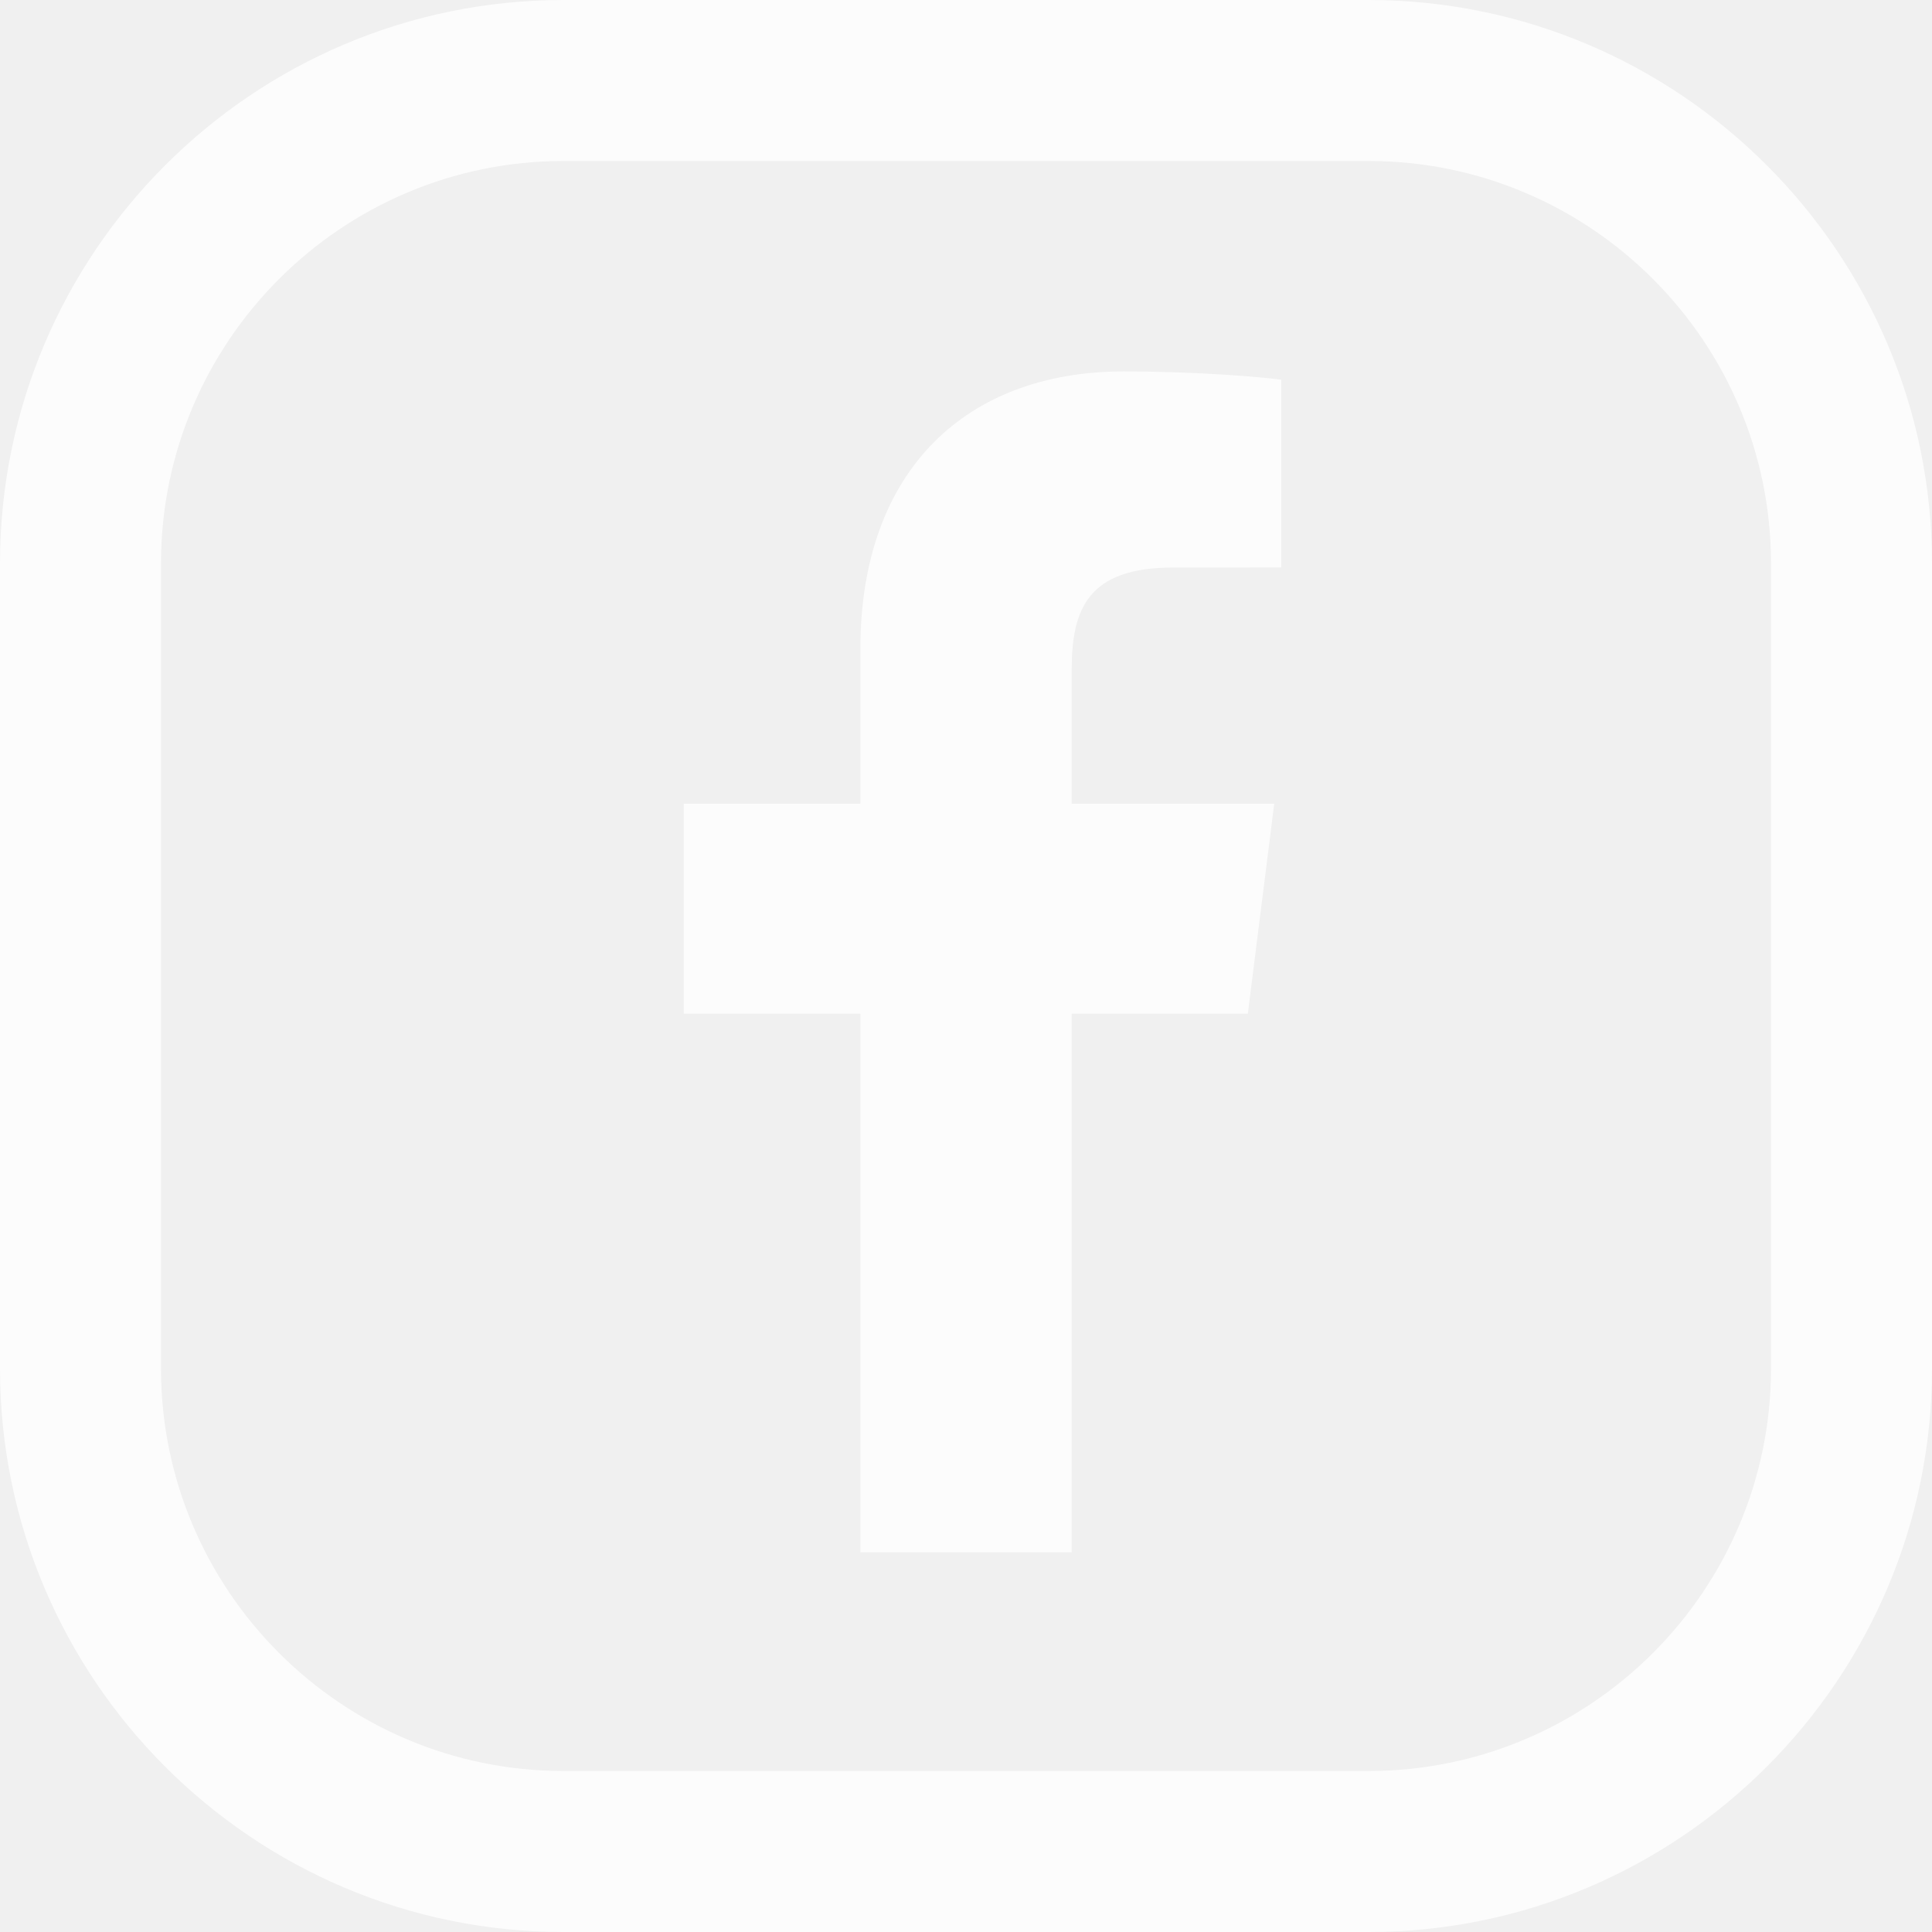
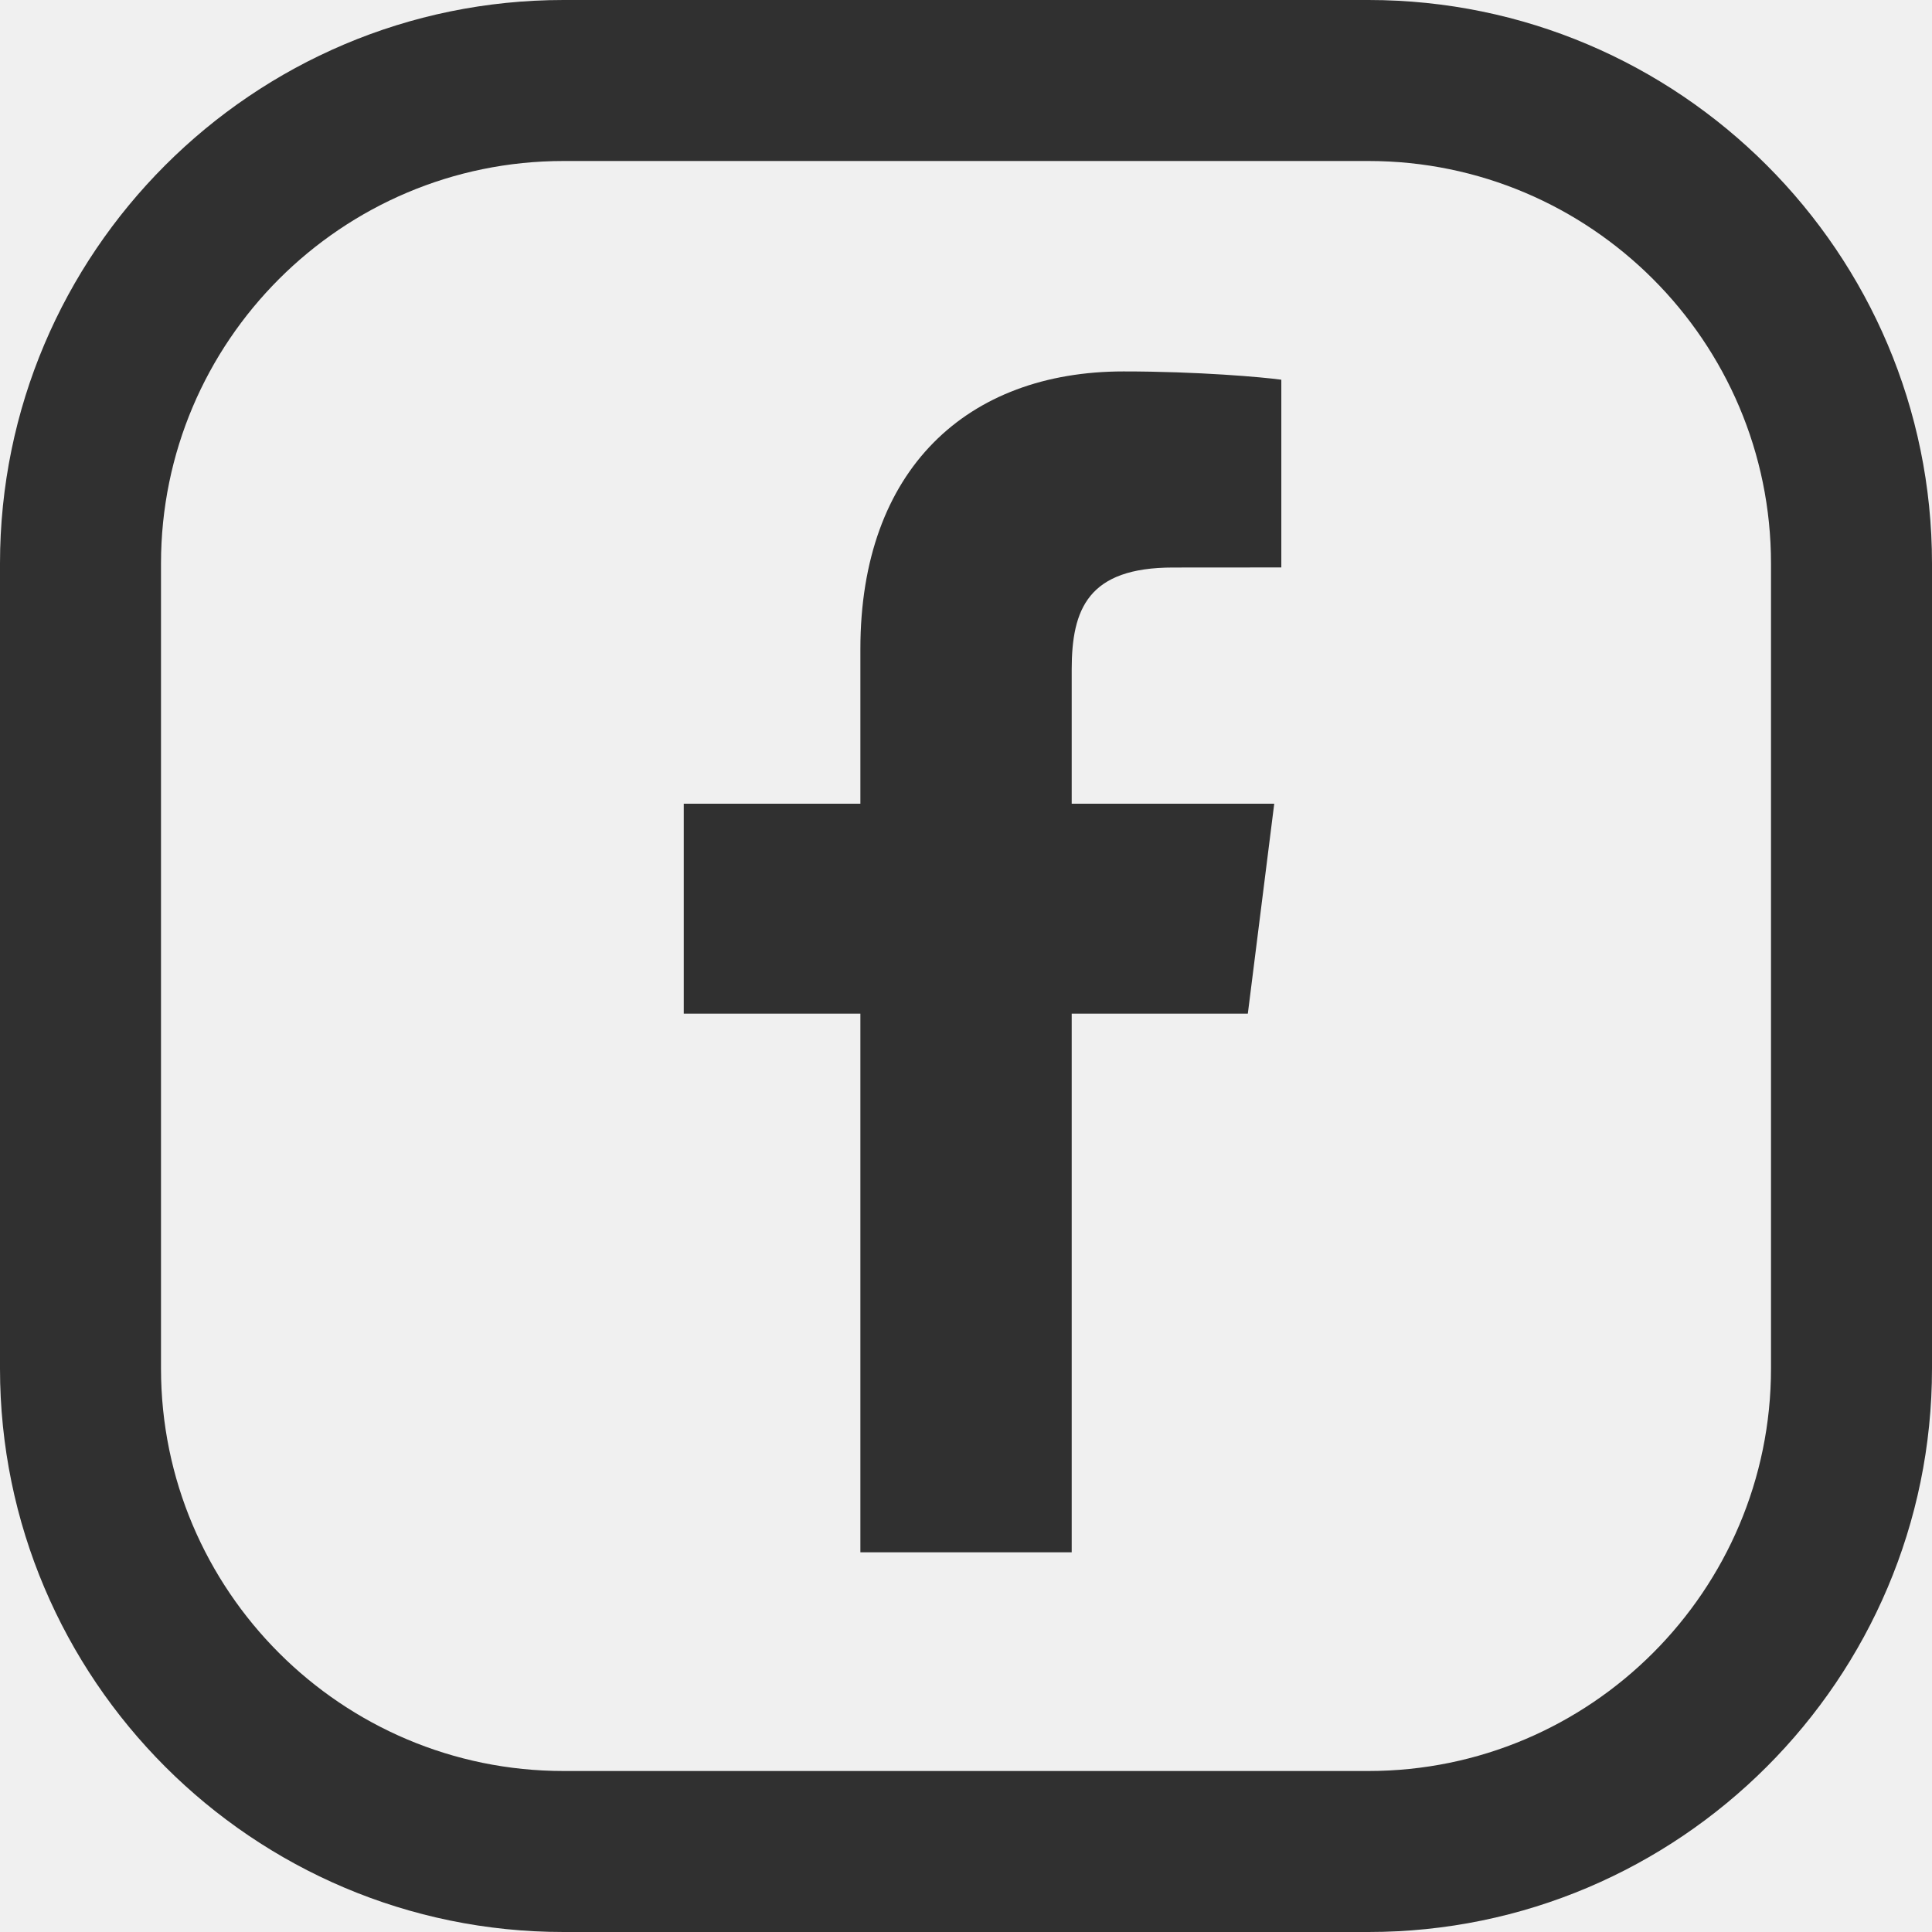
<svg xmlns="http://www.w3.org/2000/svg" enable-background="new 0 0 24 24" viewBox="0 0 24 24" preserveAspectRatio="none">
-   <path d="m13.313 8.319v1.665h2.516l-.328 2.608h-2.188v6.691h-2.625v-6.691h-2.194v-2.608h2.194v-1.923c0-2.232 1.329-3.447 3.269-3.447.929 0 1.728.071 1.96.103v2.332l-1.345.001c-1.055 0-1.259.514-1.259 1.269z" fill="#fff" opacity=".8" />
-   <path d="m17 24h-10c-3.86 0-7-3.141-7-7v-10c0-3.86 3.14-7 7-7h10c3.859 0 7 3.14 7 7v10c0 3.859-3.141 7-7 7zm-10-22c-2.757 0-5 2.243-5 5v10c0 2.757 2.243 5 5 5h10c2.757 0 5-2.243 5-5v-10c0-2.757-2.243-5-5-5z" fill="#fff" opacity=".8" />
+   <path d="m13.313 8.319v1.665h2.516l-.328 2.608h-2.188v6.691h-2.625v-6.691h-2.194v-2.608h2.194v-1.923c0-2.232 1.329-3.447 3.269-3.447.929 0 1.728.071 1.96.103v2.332l-1.345.001c-1.055 0-1.259.514-1.259 1.269z" fill="#000" opacity=".8" />
+   <path d="m17 24h-10c-3.86 0-7-3.141-7-7v-10c0-3.86 3.14-7 7-7h10c3.859 0 7 3.14 7 7v10c0 3.859-3.141 7-7 7zm-10-22c-2.757 0-5 2.243-5 5v10c0 2.757 2.243 5 5 5h10c2.757 0 5-2.243 5-5v-10c0-2.757-2.243-5-5-5z" fill="#000" opacity=".8" />
</svg>
